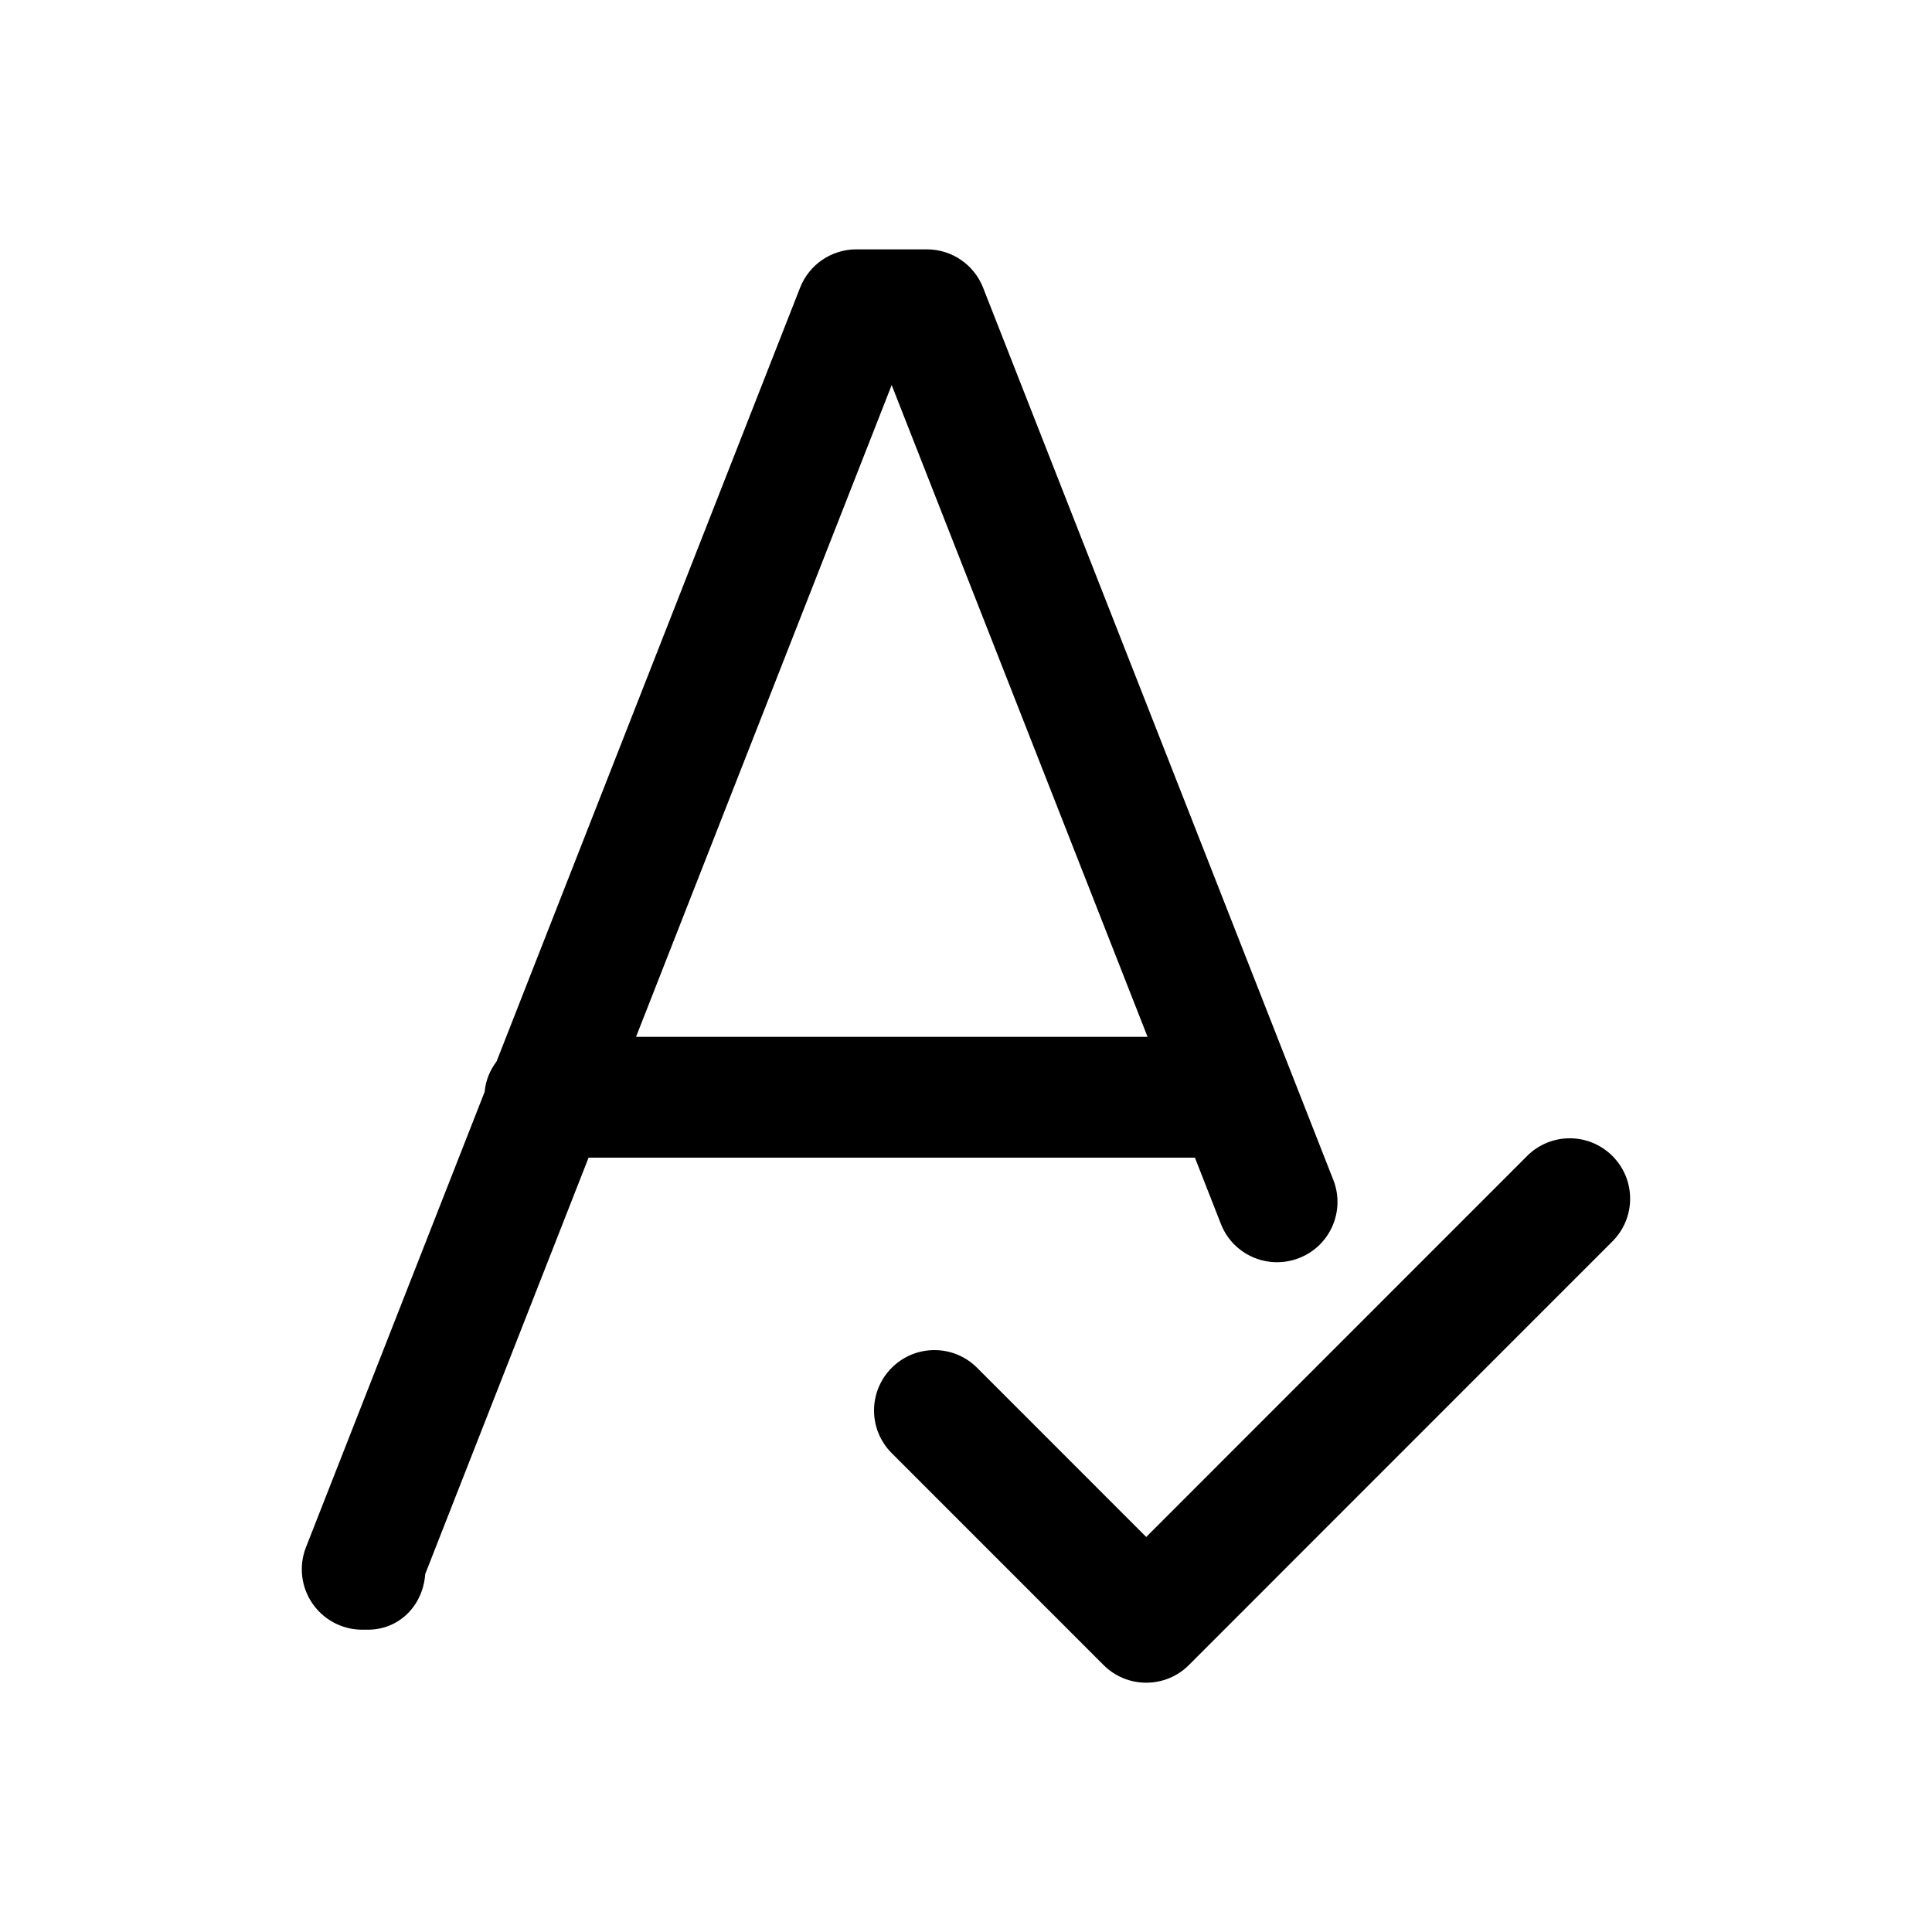
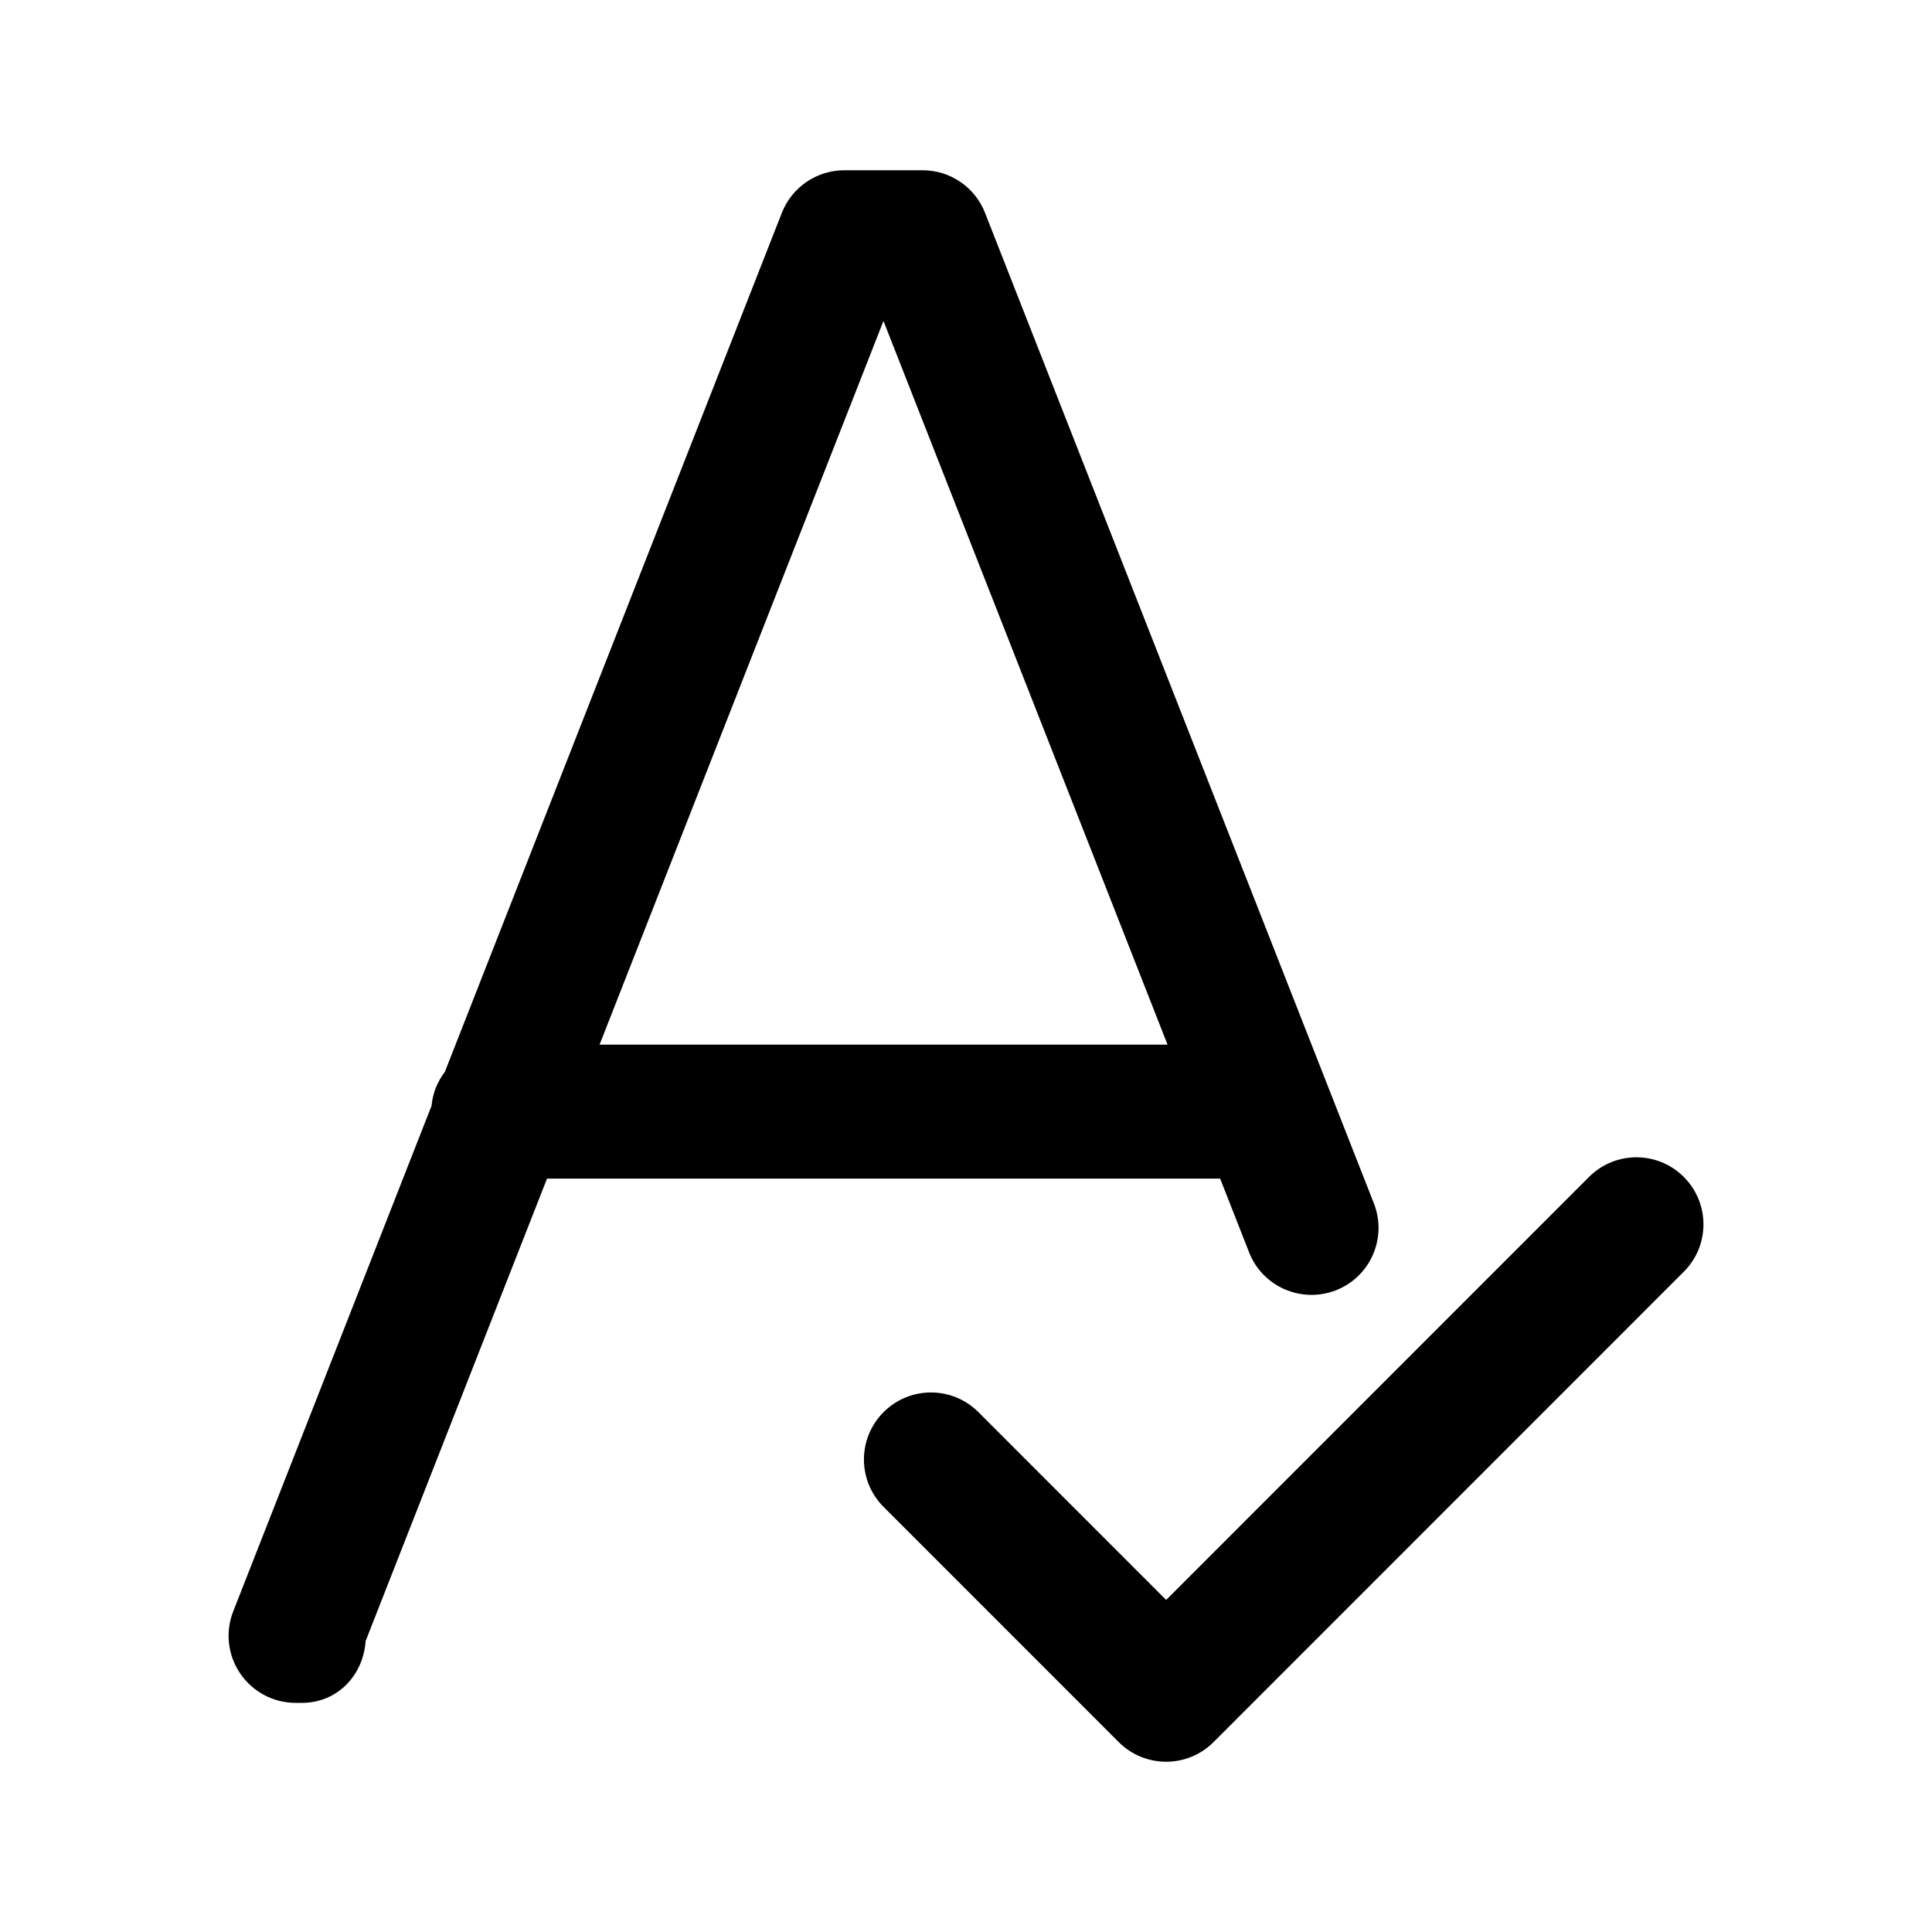
<svg xmlns="http://www.w3.org/2000/svg" id="Ebene_1" data-name="Ebene 1" viewBox="0 0 32 32">
-   <path d="M19.791,19.173l.431,1.099c.201.515.782.766,1.296.565.515-.201.768-.782.565-1.296l-5.8-14.776c-.15-.383-.52-.635-.931-.635h-1.169c-.411,0-.781.252-.931.635l-5.027,12.815c-.109.145-.181.314-.198.505l-2.959,7.542c-.121.308-.082.655.105.929.186.273.496.437.826.437h.093c.526,0,.915-.406.951-.922l2.706-6.897h10.042ZM14.769,6.378l4.238,10.795h-8.472l4.234-10.795Z" style="stroke-width: 0px;" />
-   <path d="M26.707,19.147c-.391-.391-1.023-.391-1.414,0l-6.308,6.31-2.801-2.802c-.391-.391-1.023-.391-1.414,0s-.391,1.023,0,1.414l3.508,3.509c.188.188.441.293.707.293s.52-.105.707-.293l7.015-7.017c.391-.391.391-1.023,0-1.414Z" style="stroke-width: 0px;" />
+   <path d="M20.21,19.523l.479,1.22c.223.571.869.85,1.439.628.571-.223.852-.869.628-1.439L16.315,3.525c-.166-.425-.577-.705-1.033-.705h-1.298c-.457,0-.867.28-1.034.705l-5.582,14.229c-.122.161-.201.349-.22.561l-3.285,8.374c-.134.342-.091.728.117,1.031.207.304.55.485.917.485h.103c.584,0,1.016-.451,1.056-1.024l3.004-7.659h11.15ZM14.633,5.316l4.705,11.986h-9.407l4.702-11.986Z" style="stroke-width: 0px;" />
+   <path d="M27.889,19.494c-.434-.434-1.136-.434-1.57,0l-7.004,7.006-3.11-3.111c-.434-.434-1.136-.434-1.57,0s-.434,1.136,0,1.57l3.895,3.896c.208.208.49.325.785.325s.577-.117.785-.325l7.789-7.791c.434-.434.434-1.136,0-1.57Z" style="stroke-width: 0px;" />
</svg>
